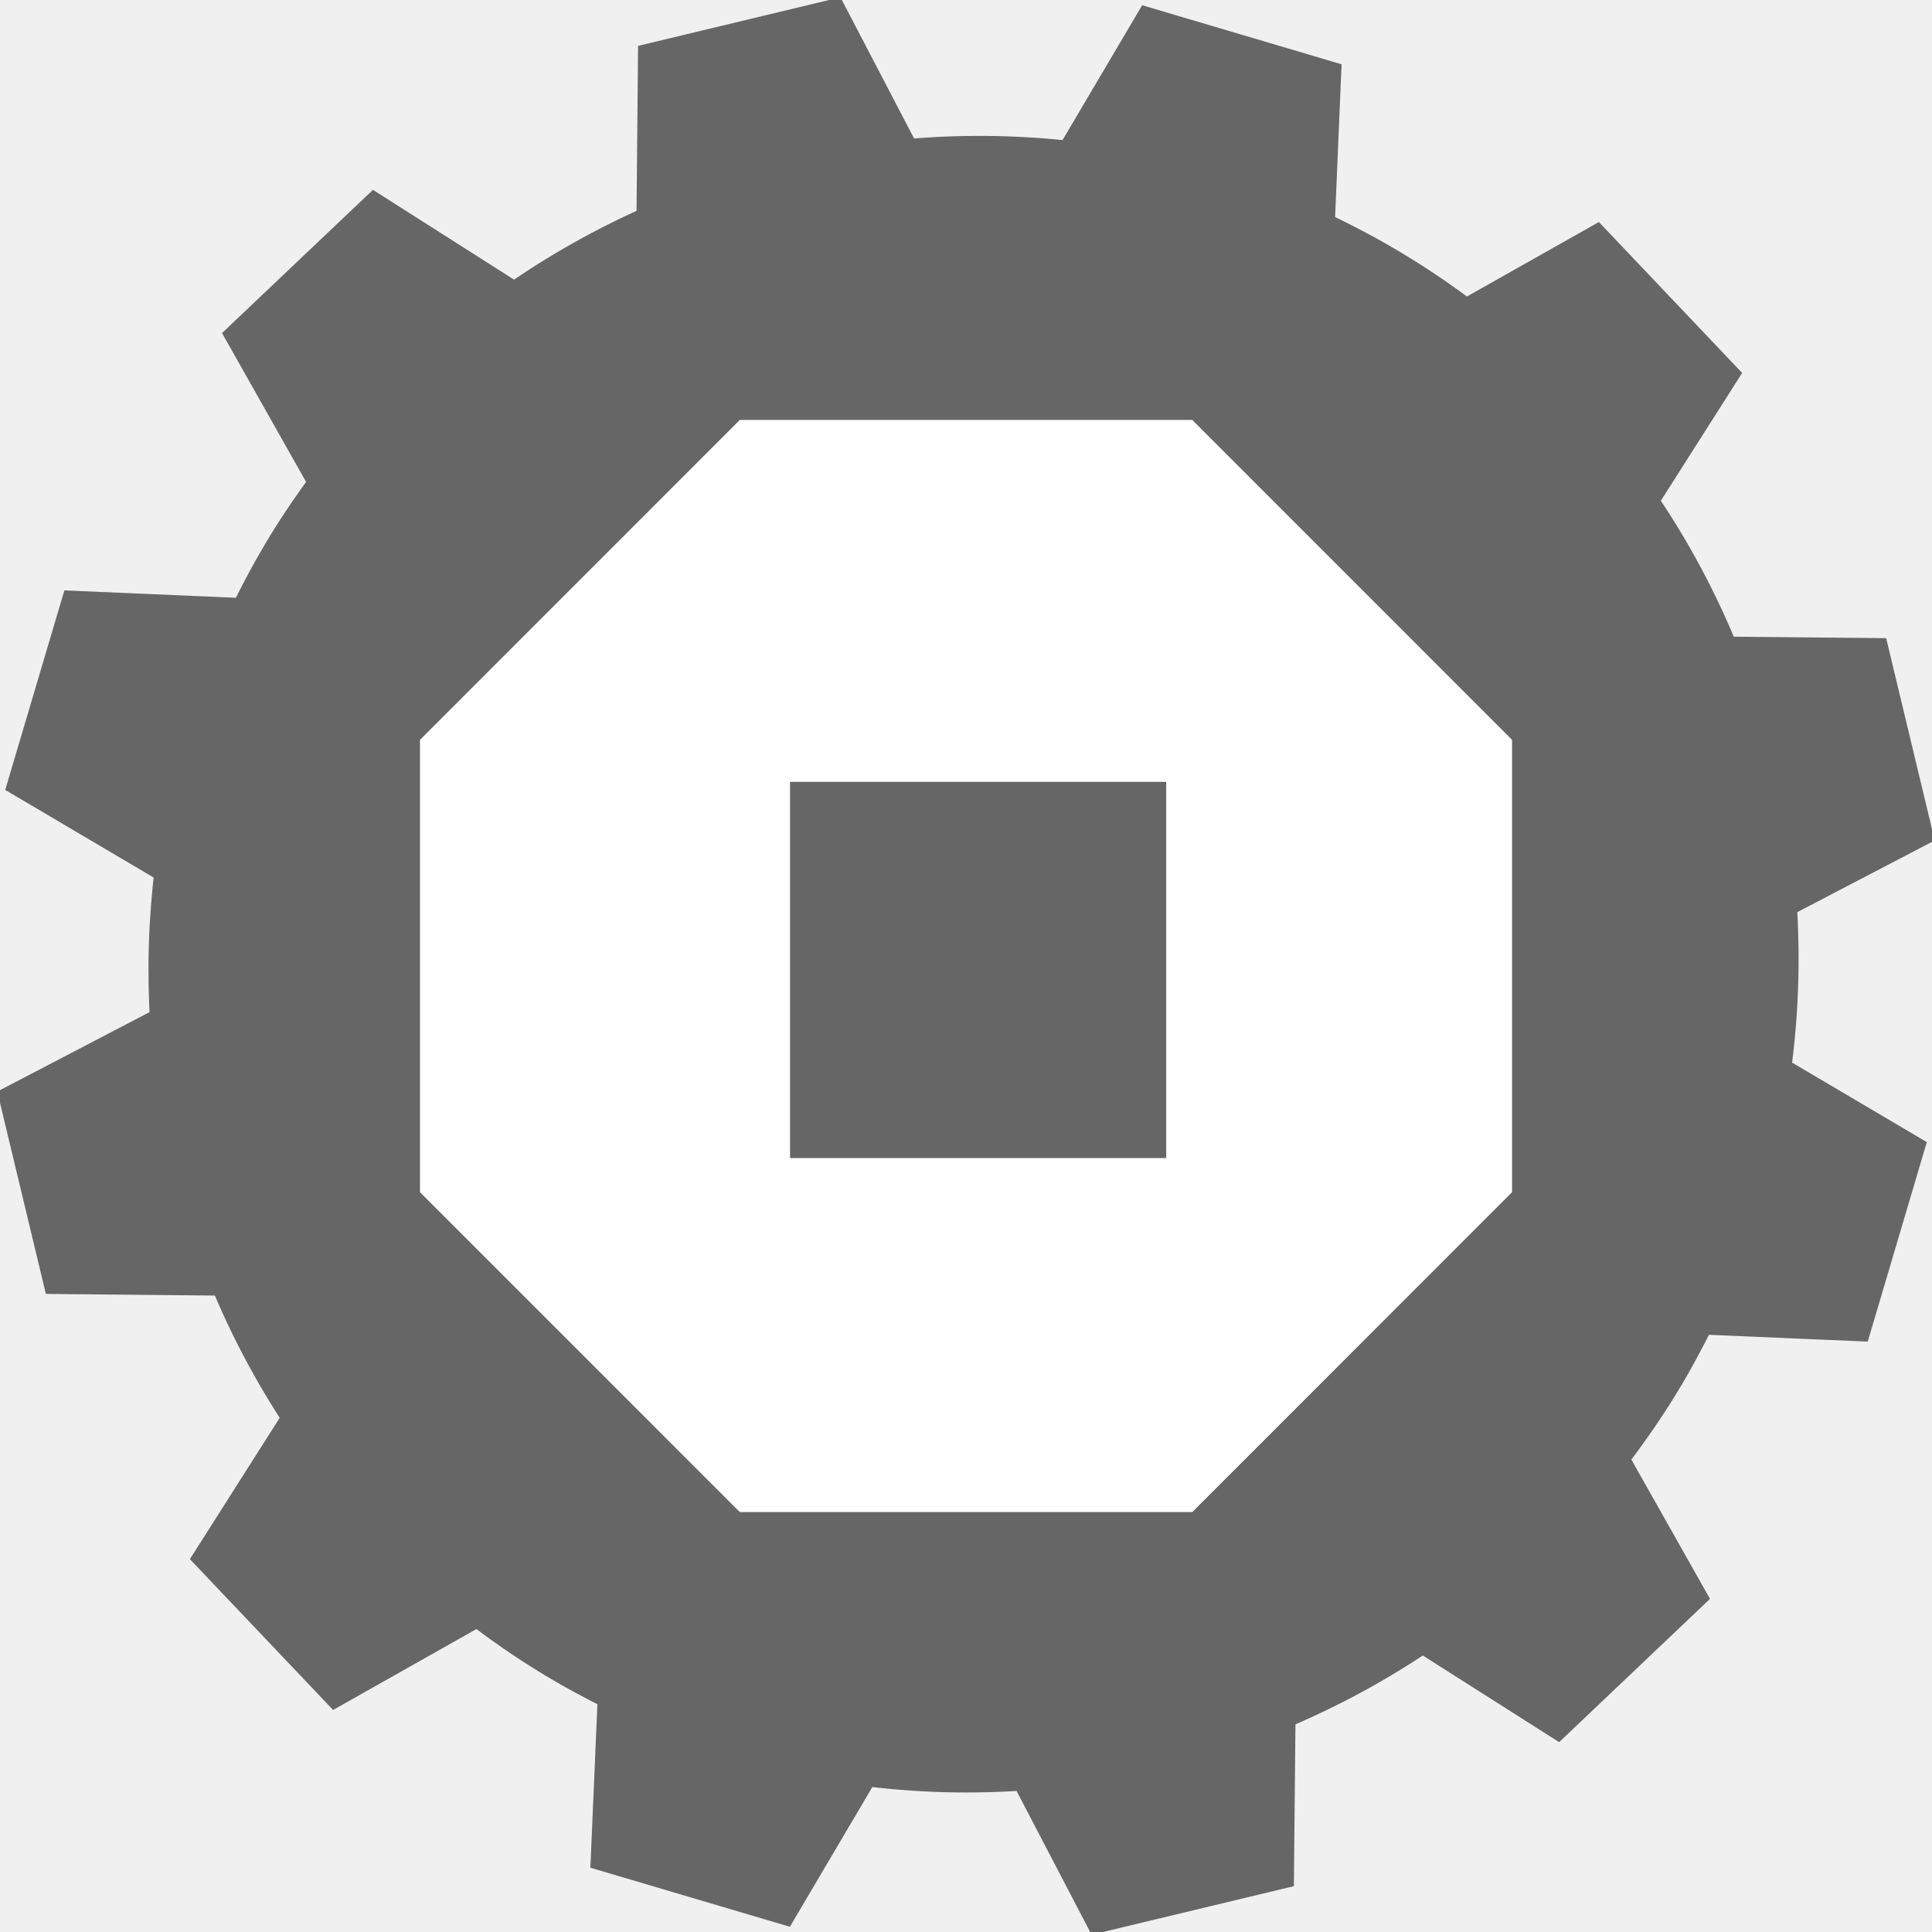
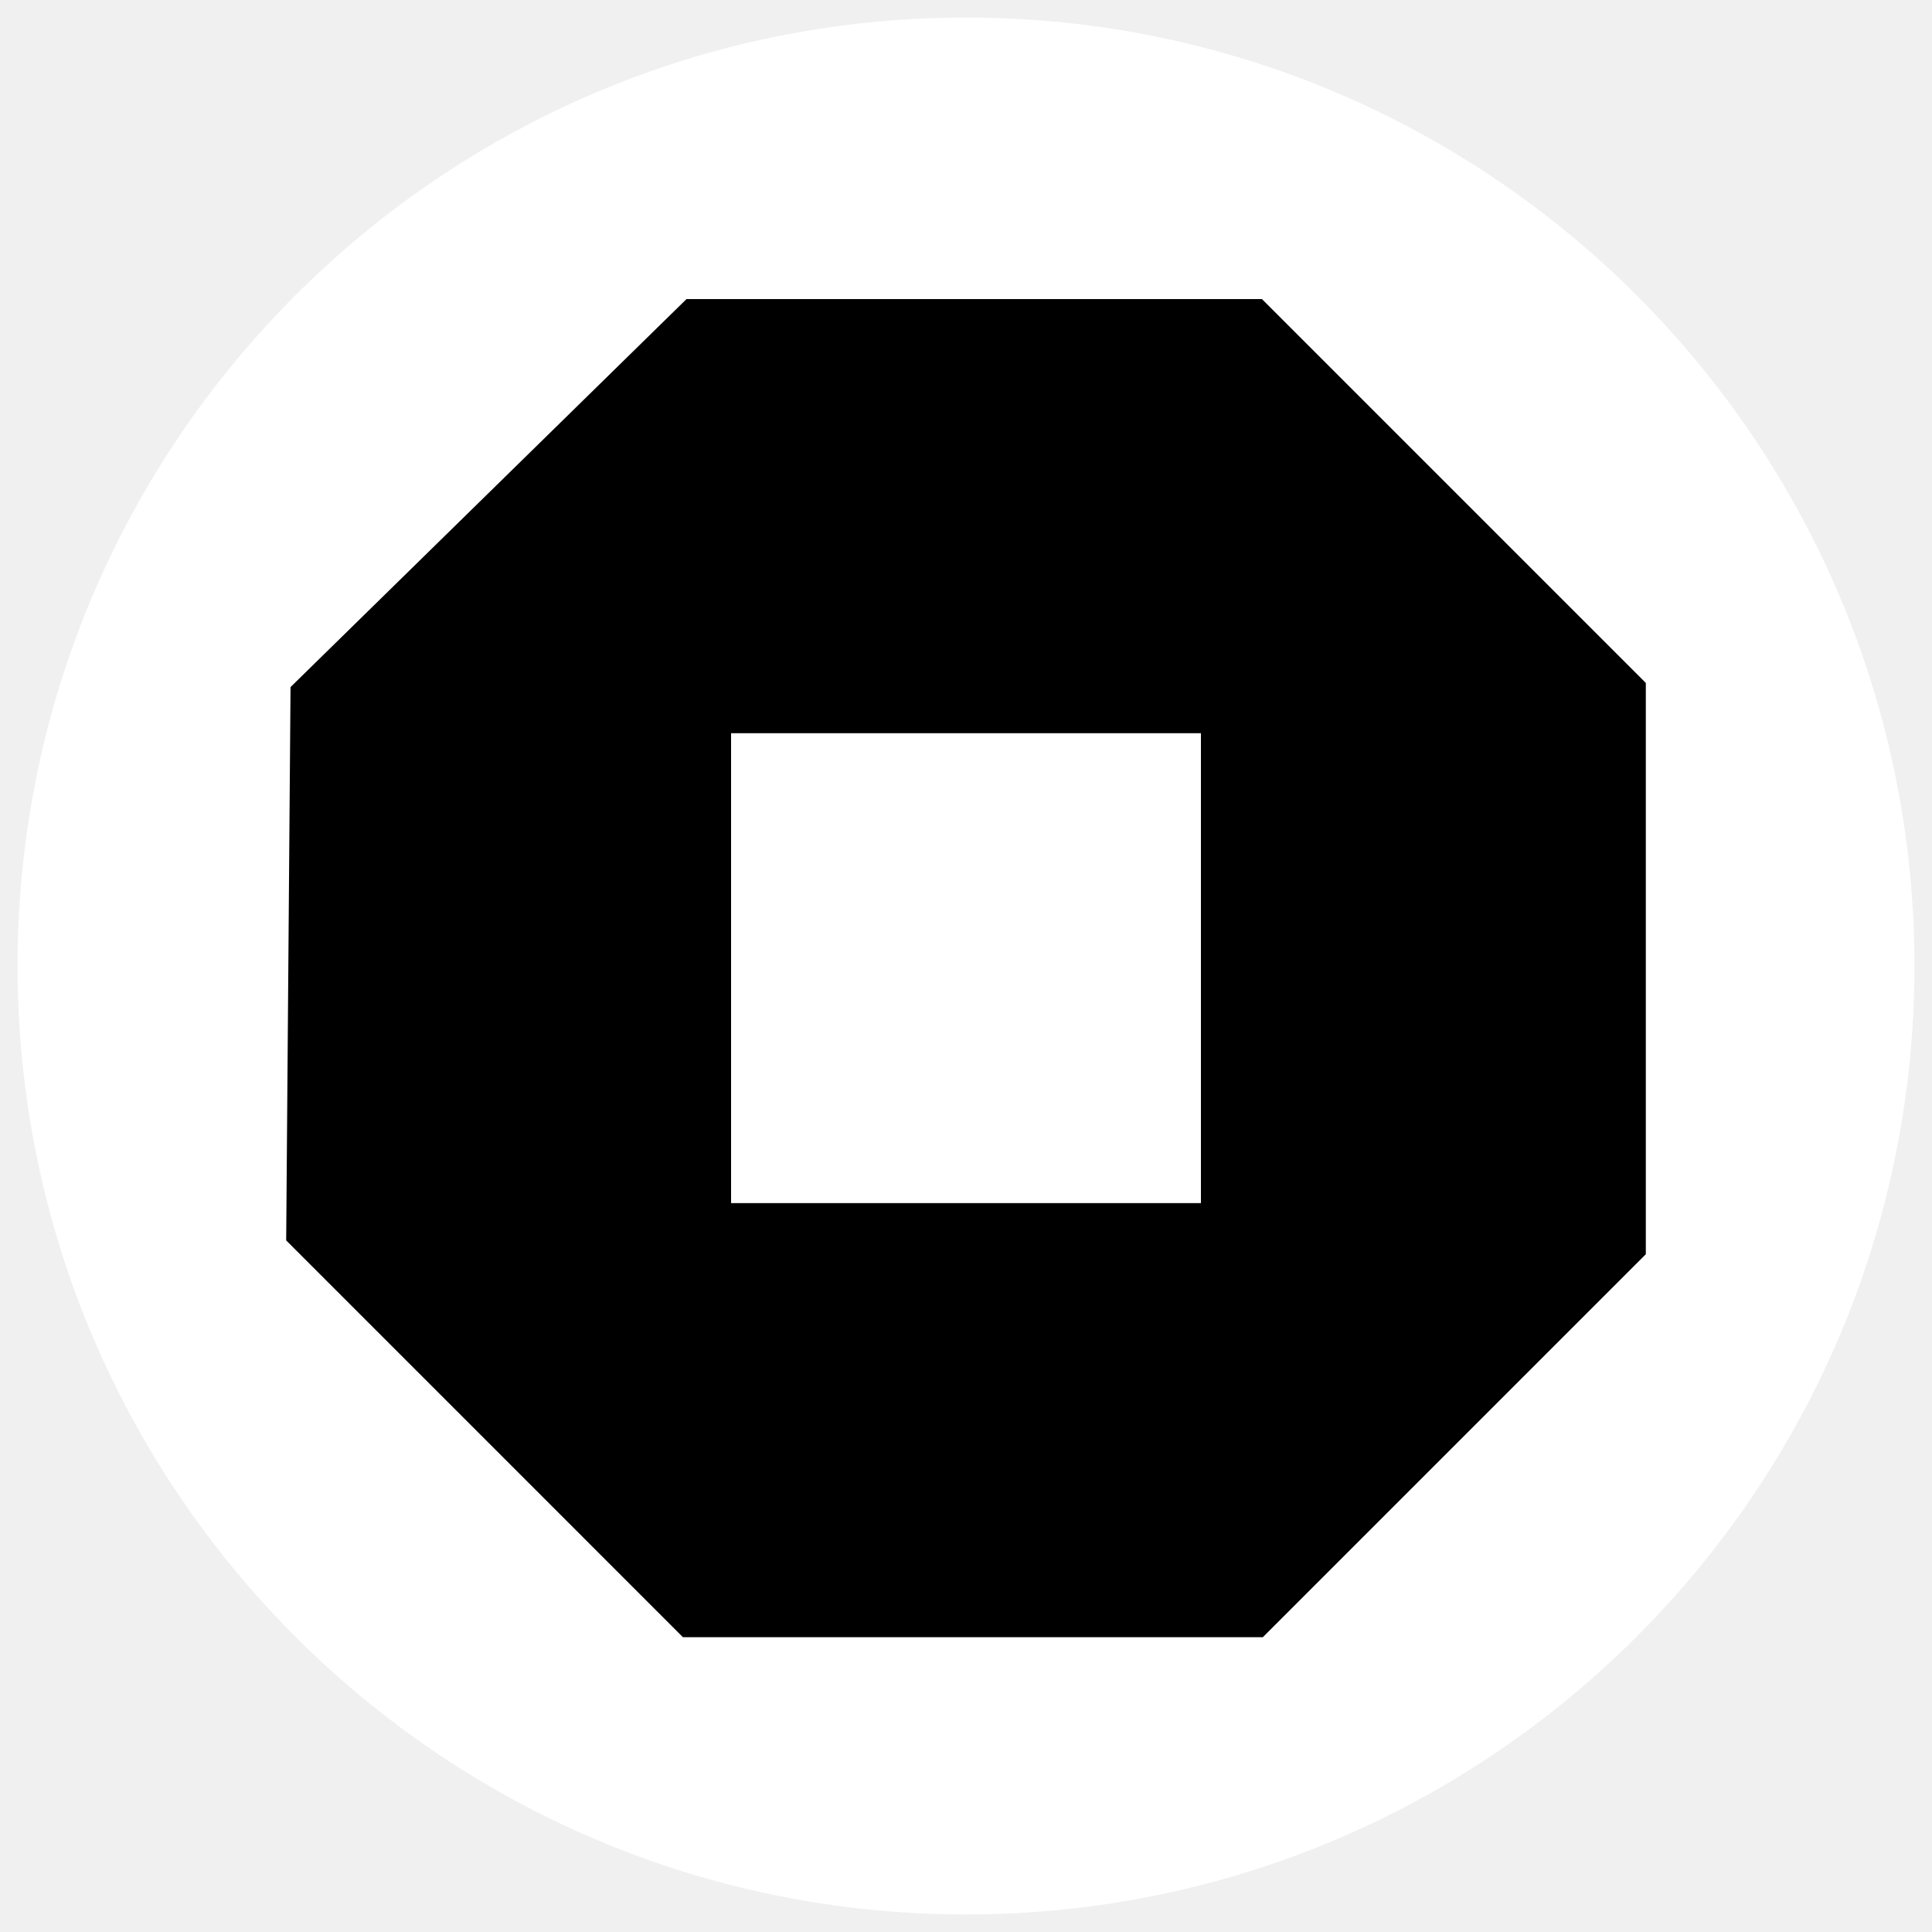
- <svg xmlns="http://www.w3.org/2000/svg" height="55" id="Layer_1" style="" version="1.1" viewBox="0 0 55 55" width="55" xml:space="preserve">
-   <defs id="defs11" style="" />
-   <path d="m 46.683,14.263 2.281,-3.585 -3.541,-3.73 -3.701,2.089 C 41.111,8.571 40.471,8.133 39.802,7.724 39.048,7.262 38.276,6.854 37.494,6.489 L 37.676,2.199 32.747,0.739 30.515,4.519 C 28.92,4.337 27.317,4.32 25.733,4.469 L 23.663,0.5 18.661,1.701 18.618,6.327 C 17.233,6.936 15.9,7.682 14.645,8.56 L 10.678,6.036 6.948,9.576 9.308,13.755 c -0.407,0.547 -0.797,1.112 -1.16,1.703 -0.414,0.678 -0.789,1.37 -1.127,2.072 l -4.82,-0.206 -1.462,4.931 4.169,2.461 c -0.183,1.465 -0.228,2.935 -0.132,4.391 l -4.276,2.23 1.201,5.002 4.75,0.046 c 0.567,1.384 1.272,2.716 2.106,3.974 l -2.52,3.965 3.54,3.728 4.027,-2.273 c 0.642,0.495 1.314,0.963 2.022,1.396 0.619,0.38 1.253,0.724 1.894,1.037 l -0.197,4.589 4.931,1.46 2.315,-3.923 c 1.556,0.202 3.116,0.241 4.663,0.126 l 2.106,4.036 5,-1.2 0.044,-4.545 c 1.435,-0.596 2.816,-1.34 4.116,-2.223 l 3.826,2.432 3.729,-3.541 -2.209,-3.913 c 0.509,-0.657 0.989,-1.346 1.437,-2.072 0.39,-0.638 0.744,-1.293 1.066,-1.952 l 4.455,0.19 1.46,-4.93 -3.784,-2.234 c 0.227,-1.613 0.279,-3.236 0.168,-4.838 L 54.5,23.663 53.3,18.663 49.021,18.622 C 48.405,17.097 47.624,15.634 46.683,14.263 z M 13.688,40.118 C 6.741,32.358 7.401,20.431 15.16,13.482 c 7.761,-6.948 19.689,-6.29 26.637,1.472 6.948,7.762 6.286,19.687 -1.473,26.635 -7.762,6.949 -19.688,6.29 -26.636,-1.471 z" id="path5" style="fill:#666666;stroke:#666666" />
-   <g id="g3828" style="" transform="matrix(0.6909091,0,0,0.6909091,8.5,8.500001)">
-     <path d="m -13.051,33.559 a 25.985,21.907 0 1 1 -51.97,0 25.985,21.907 0 1 1 51.97,0 z" id="path2988" style="fill:#666666;fill-opacity:1;fill-rule:nonzero;stroke:#666666;stroke-width:2;stroke-linecap:round;stroke-linejoin:round;stroke-miterlimit:4;stroke-opacity:1;stroke-dasharray:none;stroke-dashoffset:0" transform="matrix(1.015724,0,0,1.204821,67.14982,-12.93299)" />
-     <g id="activity-stop" style="fill:#ffffff;fill-opacity:1;display:block">
-       <path d="M 36.822,5 H 18.181 L 5.002,18.182 V 36.82 L 18.181,50 H 36.823 L 49.999,36.82 V 18.182 L 36.822,5 z M 35.75,35.414 h -15.5 v -15.5 h 15.5 v 15.5 z" id="path5-5" style="fill:#ffffff;fill-opacity:1;display:inline" />
-     </g>
-   </g>
+ <svg xmlns="http://www.w3.org/2000/svg" version="1.1" width="55" height="55" viewBox="0 0 55 55" id="Layer_1" xml:space="preserve">
+   <defs id="defs11" />
+   <circle cx="112.5" cy="37.5" r="29.627" transform="matrix(0.9113309,0,0,0.9113309,-75.02472,-6.674907)" id="circle33" style="fill:#ffffff" />
+   <polygon points="133.736,28.658 133.736,46.504 121.773,58.467 103.658,58.467 91.264,46.072 91.4,28.787 103.769,16.667 121.745,16.667 " transform="matrix(0.9113309,0,0,0.9113309,-75.02472,-6.674907)" id="polygon41" style="fill:#000000;fill-opacity:1" />
+   <rect width="13.376" height="13.377" x="20.812" y="20.873" id="rect43" style="fill:#ffffff;fill-opacity:1" />
</svg>
